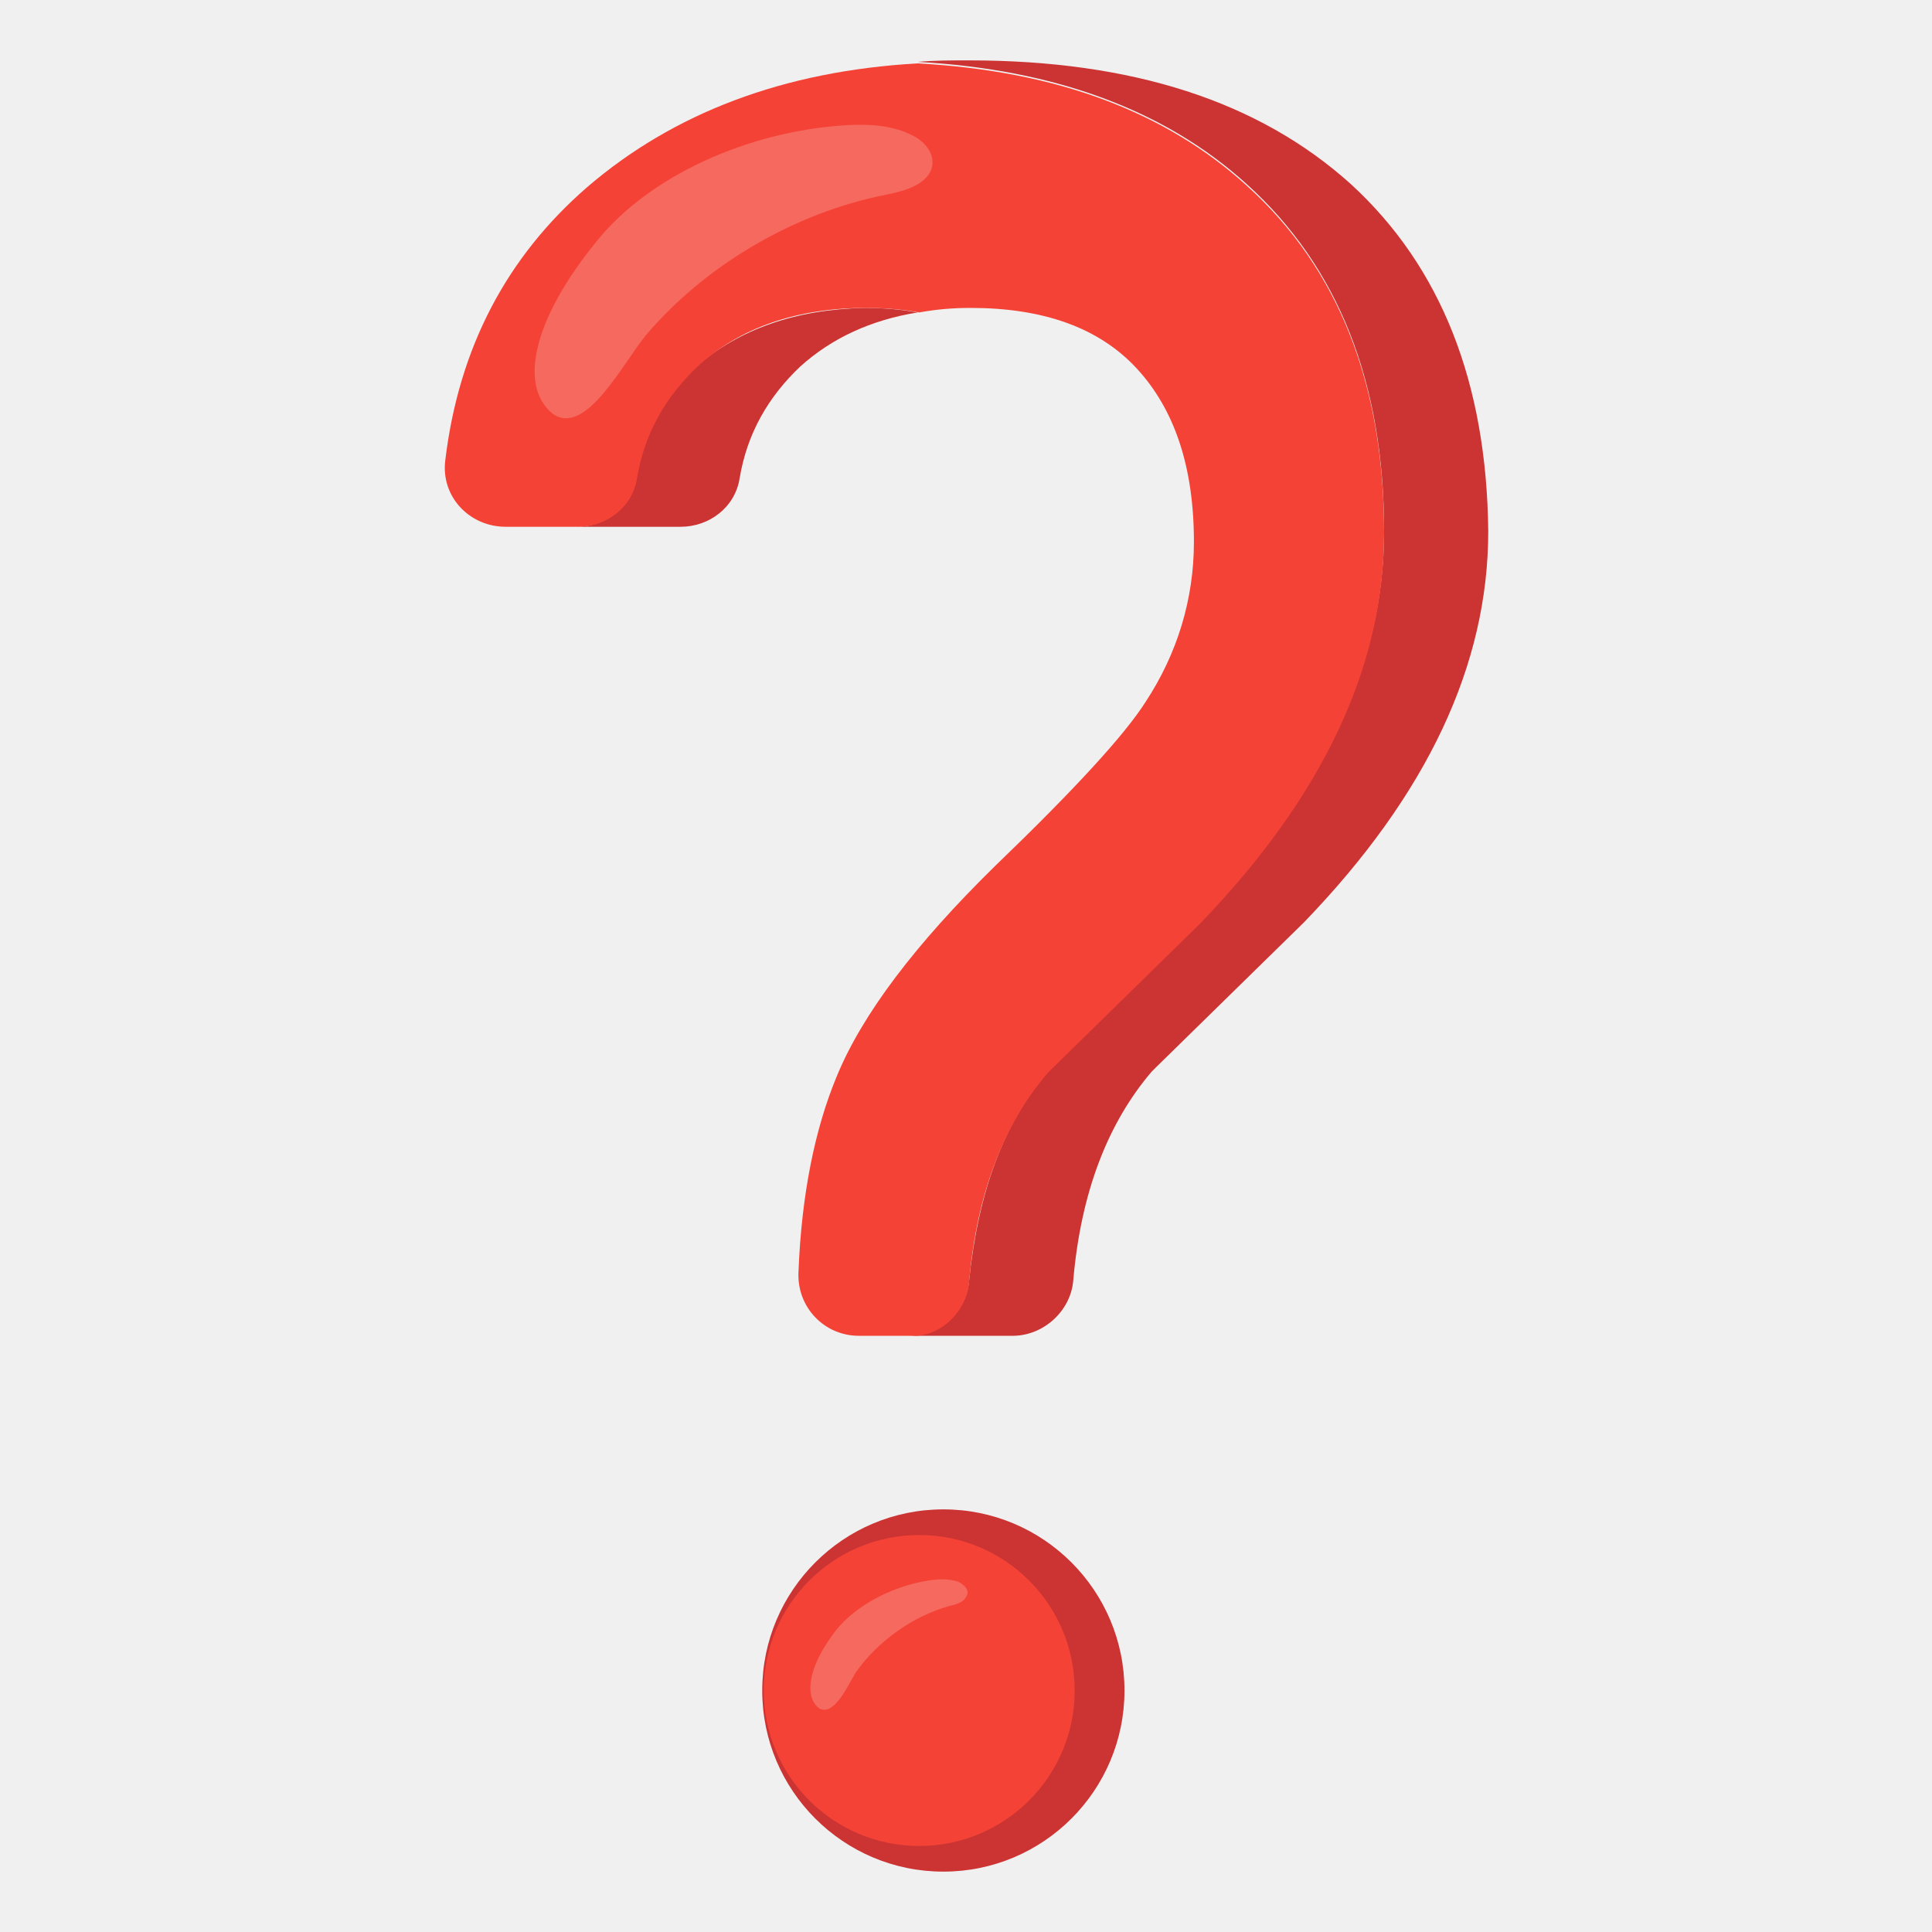
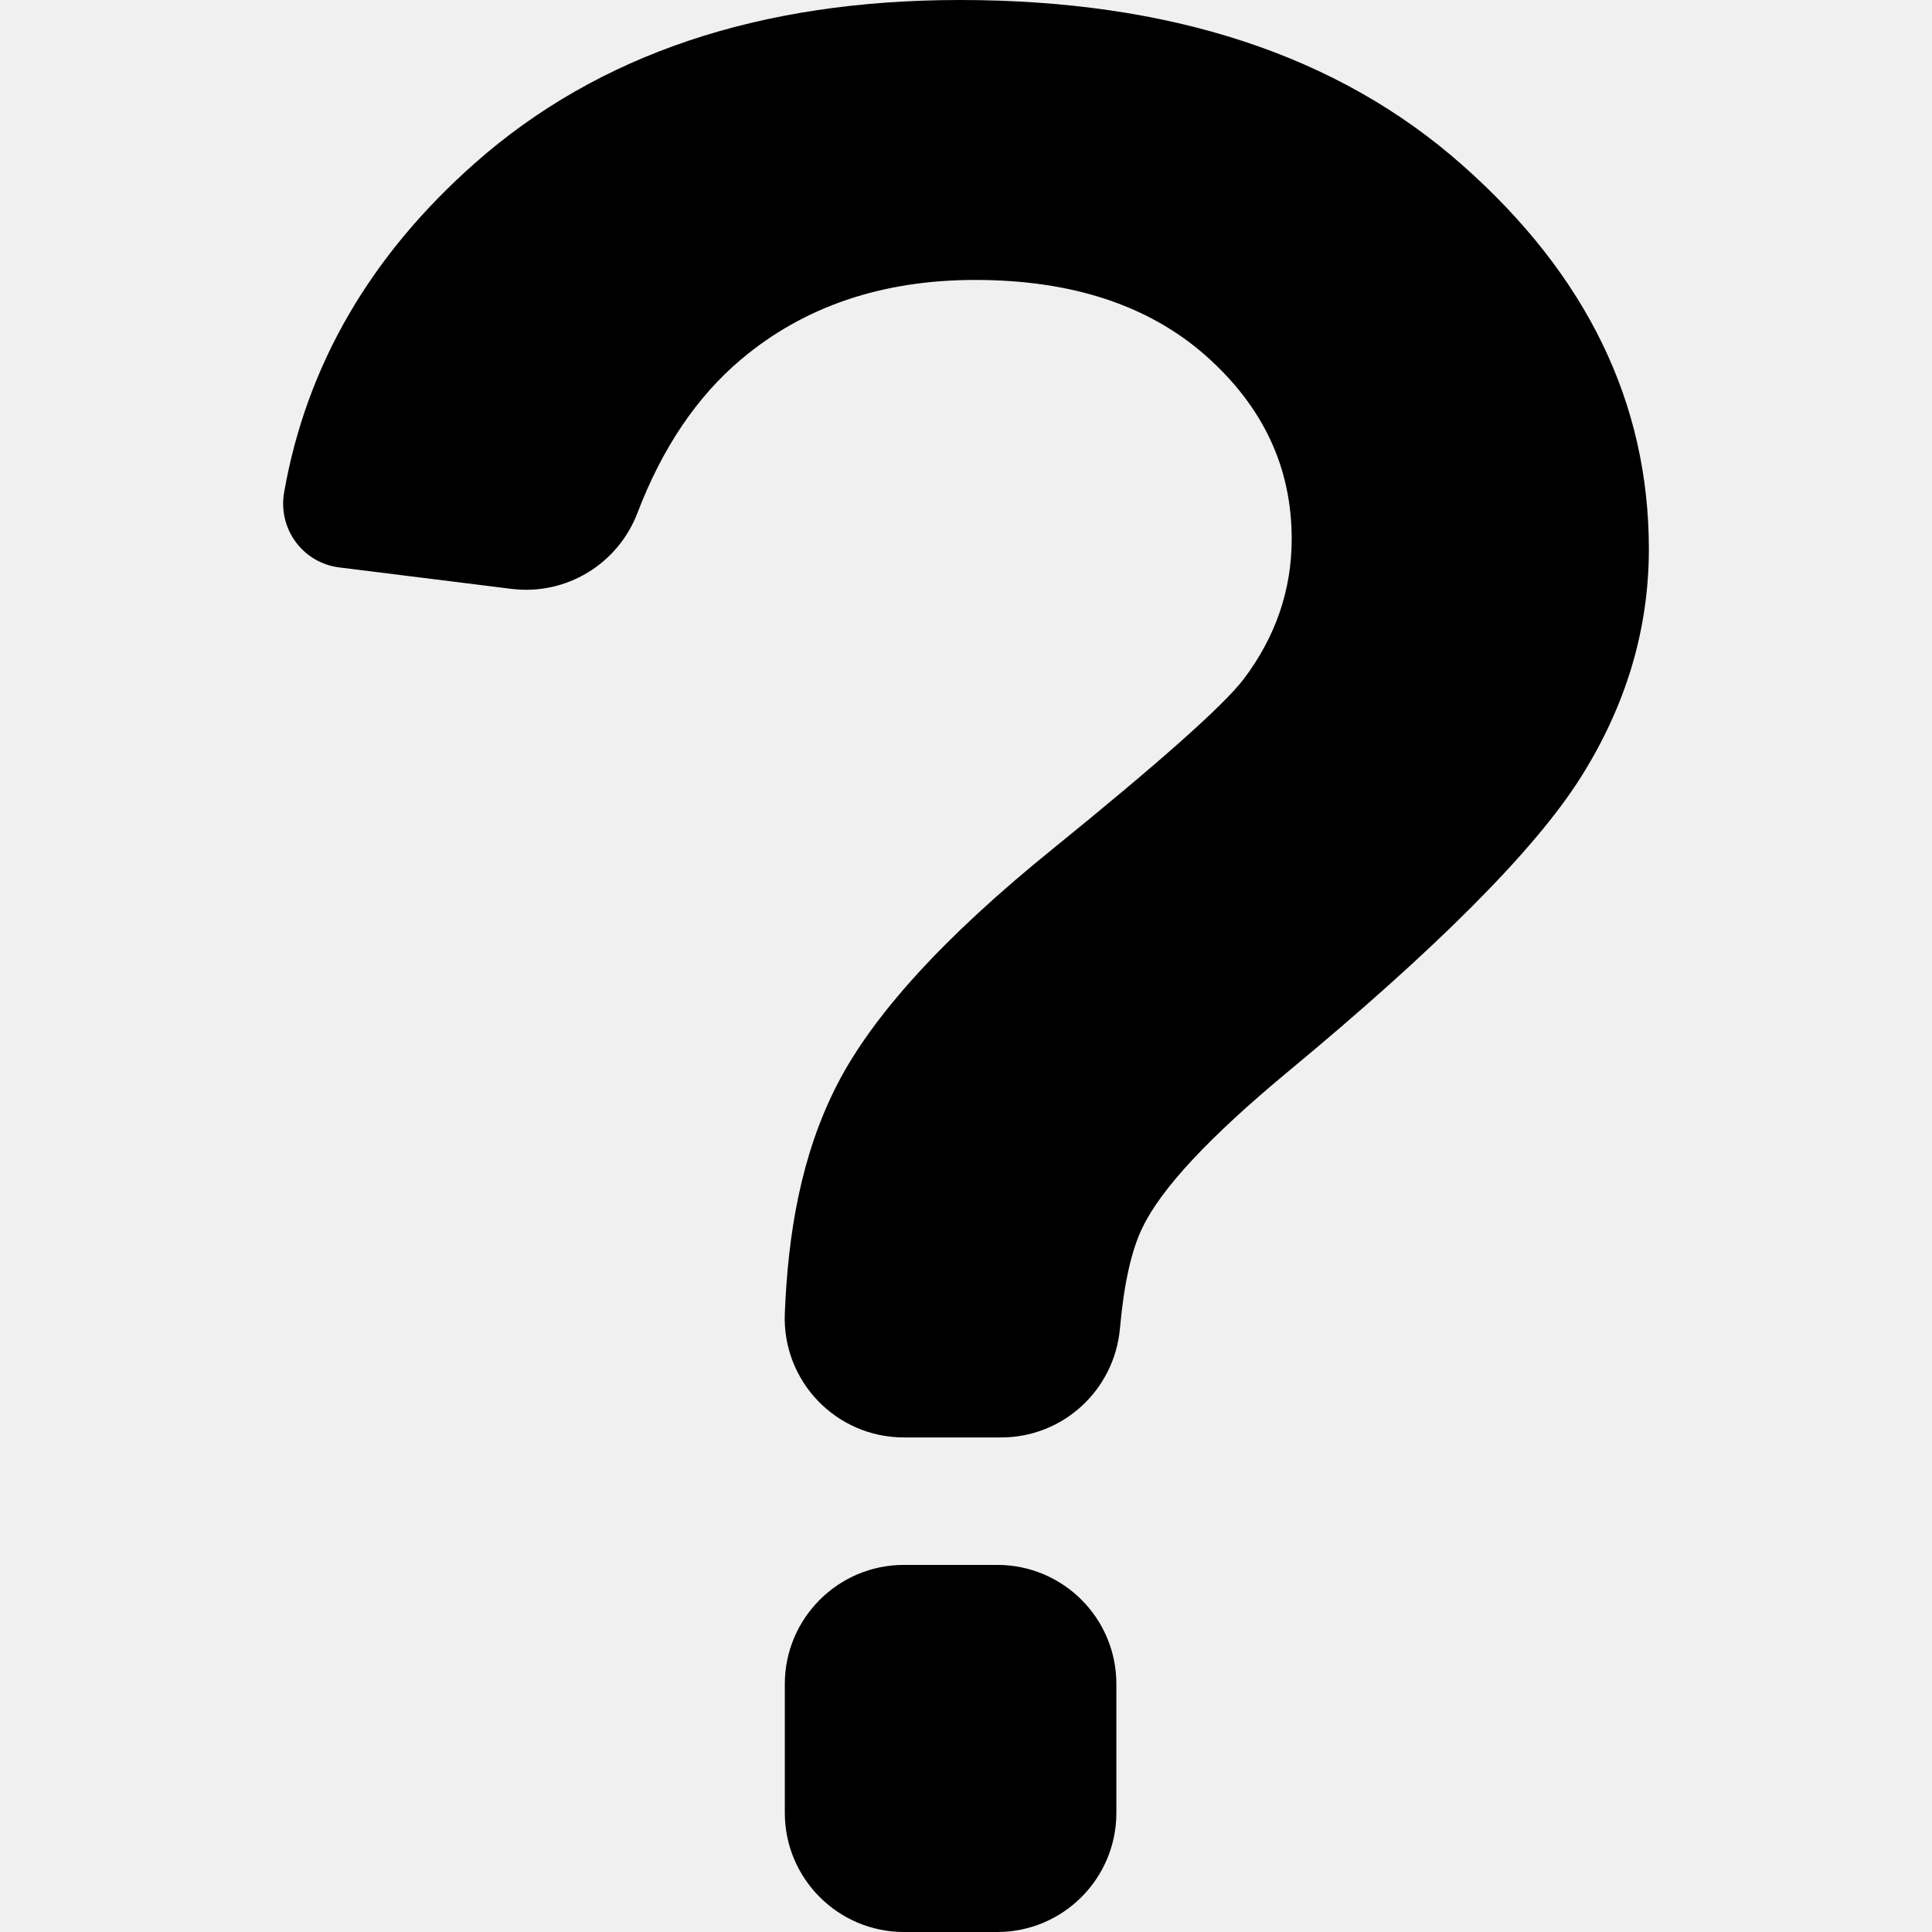
- <svg xmlns="http://www.w3.org/2000/svg" version="1.1" id="Layer_1" x="0px" y="0px" viewBox="0 0 128 128" style="enable-background:new 0 0 128 128;" xml:space="preserve">
+ <svg xmlns="http://www.w3.org/2000/svg" fill="#000000" version="1.1" id="Capa_1" width="800px" height="800px" viewBox="0 0 973.1 973.1" xml:space="preserve">
  <g>
-     <circle style="fill:#CC3333;" cx="62.5" cy="112" r="12" />
-     <circle style="fill:#F44336;" cx="60.9" cy="112" r="10.3" />
-     <path style="opacity:0.2;fill:#FFFFFF;enable-background:new    ;" d="M55.1,108.4c1.2-1.8,3.8-3.3,6.5-3.7   c0.7-0.1,1.3-0.1,1.9,0.1c0.4,0.2,0.8,0.6,0.5,1c-0.2,0.4-0.7,0.5-1.1,0.6c-2.5,0.7-4.8,2.4-6.2,4.4c-0.5,0.8-1.4,2.9-2.4,2.4   C53.3,112.5,53.5,110.6,55.1,108.4z" />
-     <path style="fill:#CC3333;" d="M46.1,24.3c-2.1,2-3.4,4.4-4,7.4c-0.3,1.9-2,3.2-3.9,3.2h6.9c1.9,0,3.6-1.3,3.9-3.2   c0.5-3,1.9-5.4,4-7.4c2.1-1.9,4.7-3.1,7.8-3.6c-1.1-0.2-2.3-0.3-3.5-0.3C52.7,20.5,49,21.8,46.1,24.3z" />
-     <path style="fill:#CC3333;" d="M89.5,12.2C83.4,6.7,75,4,64.2,4c-1.2,0-2.3,0-3.4,0.1c9.1,0.5,16.4,3.2,21.8,8.1   c6.1,5.5,9.1,13.2,9.1,23c0,8.8-4.1,17.4-12.2,25.9l-9.8,9.6c-0.1,0.1-0.2,0.2-0.3,0.3c-2.9,3.4-4.6,8-5.2,13.9   c-0.2,2-1.9,3.6-4,3.6h6.9c2,0,3.8-1.6,4-3.6c0.5-5.9,2.3-10.5,5.2-13.9c0.1-0.1,0.2-0.2,0.3-0.3l9.8-9.6   c8.2-8.5,12.2-17.1,12.2-25.9C98.5,25.4,95.5,17.7,89.5,12.2z" />
-     <path style="fill:#F44336;" d="M64.2,85c0.5-5.9,2.3-10.5,5.2-13.9c0.1-0.1,0.2-0.2,0.3-0.3l9.8-9.6c8.2-8.5,12.2-17.1,12.2-25.9   c0-9.8-3-17.5-9.1-23C77.2,7.4,70,4.7,60.8,4.2c-8.9,0.5-16.2,3.3-21.9,8.2C33.6,17,30.4,23,29.5,30.5c-0.3,2.4,1.6,4.4,4,4.4h4.8   c1.9,0,3.6-1.3,3.9-3.2c0.5-3,1.9-5.4,4-7.4c2.8-2.6,6.6-3.9,11.2-3.9c1.2,0,2.4,0.1,3.5,0.3c1.1-0.2,2.2-0.3,3.4-0.3   c4.8,0,8.5,1.3,11,4s3.8,6.5,3.8,11.5c0,3.8-1.1,7.4-3.2,10.6c-1.4,2.2-4.7,5.8-10,10.9c-5.2,5.1-8.8,9.8-10.5,14   c-1.4,3.4-2.3,7.7-2.5,12.9c-0.1,2.3,1.7,4.2,4,4.2l0,0h3.5C62.2,88.6,64,87,64.2,85z" />
-     <path style="opacity:0.2;fill:#FFFFFF;enable-background:new    ;" d="M39.6,15.9C43,11.7,49.5,8.7,56,8.3c1.6-0.1,3.2,0,4.5,0.7   c1,0.5,1.7,1.6,1,2.6c-0.6,0.8-1.8,1.1-2.8,1.3c-6.1,1.2-12,4.7-15.9,9.3c-1.5,1.8-4,6.8-6.2,5.2C34.3,25.5,35.4,21,39.6,15.9z" />
+     <path d="M502.29,788.199h-47c-33.1,0-60,26.9-60,60v64.9c0,33.1,26.9,60,60,60h47c33.101,0,60-26.9,60-60v-64.9   C562.29,815,535.391,788.199,502.29,788.199z" />
+     <path d="M170.89,285.8l86.7,10.8c27.5,3.4,53.6-12.4,63.5-38.3c12.5-32.7,29.9-58.5,52.2-77.3c31.601-26.6,70.9-40,117.9-40   c48.7,0,87.5,12.8,116.3,38.3c28.8,25.6,43.1,56.2,43.1,92.1c0,25.8-8.1,49.4-24.3,70.8c-10.5,13.6-42.8,42.2-96.7,85.9   c-54,43.7-89.899,83.099-107.899,118.099c-18.4,35.801-24.8,75.5-26.4,115.301c-1.399,34.1,25.8,62.5,60,62.5h49   c31.2,0,57-23.9,59.8-54.9c2-22.299,5.7-39.199,11.301-50.699c9.399-19.701,33.699-45.701,72.699-78.1   C723.59,477.8,772.79,428.4,795.891,392c23-36.3,34.6-74.8,34.6-115.5c0-73.5-31.3-138-94-193.4c-62.6-55.4-147-83.1-253-83.1   c-100.8,0-182.1,27.3-244.1,82c-52.8,46.6-84.9,101.8-96.2,165.5C139.69,266.1,152.39,283.5,170.89,285.8z" />
  </g>
</svg>
